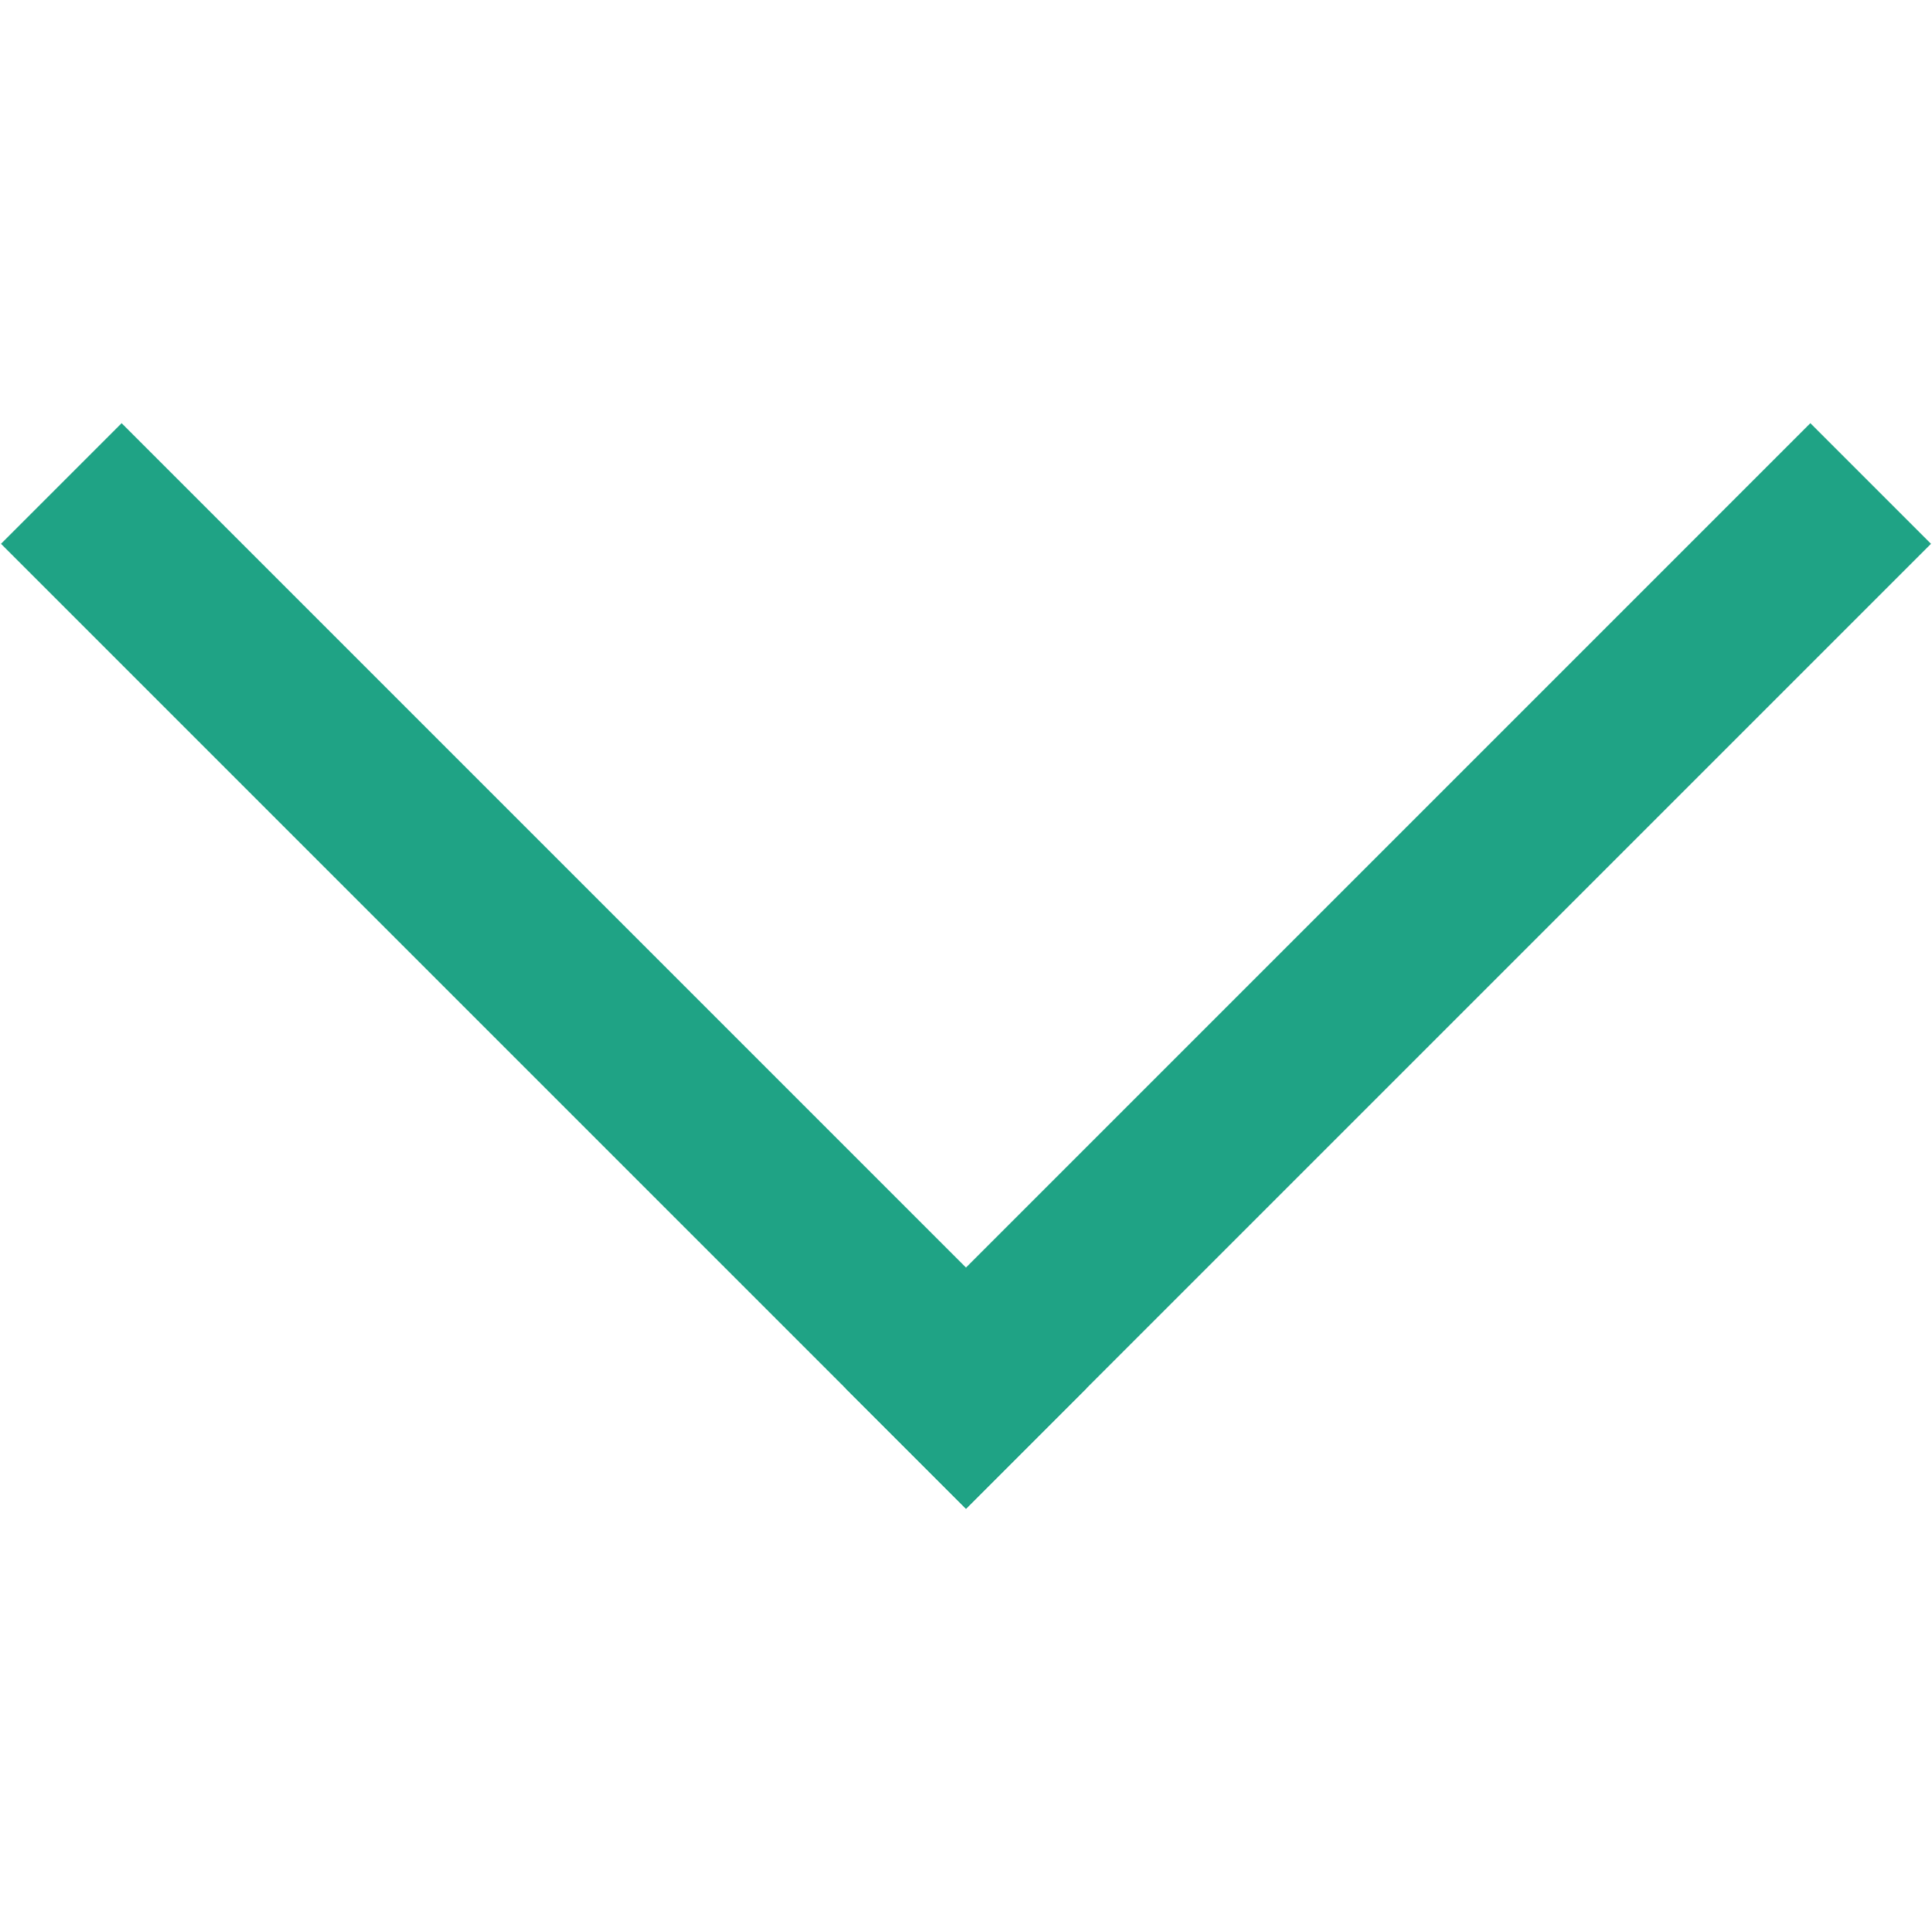
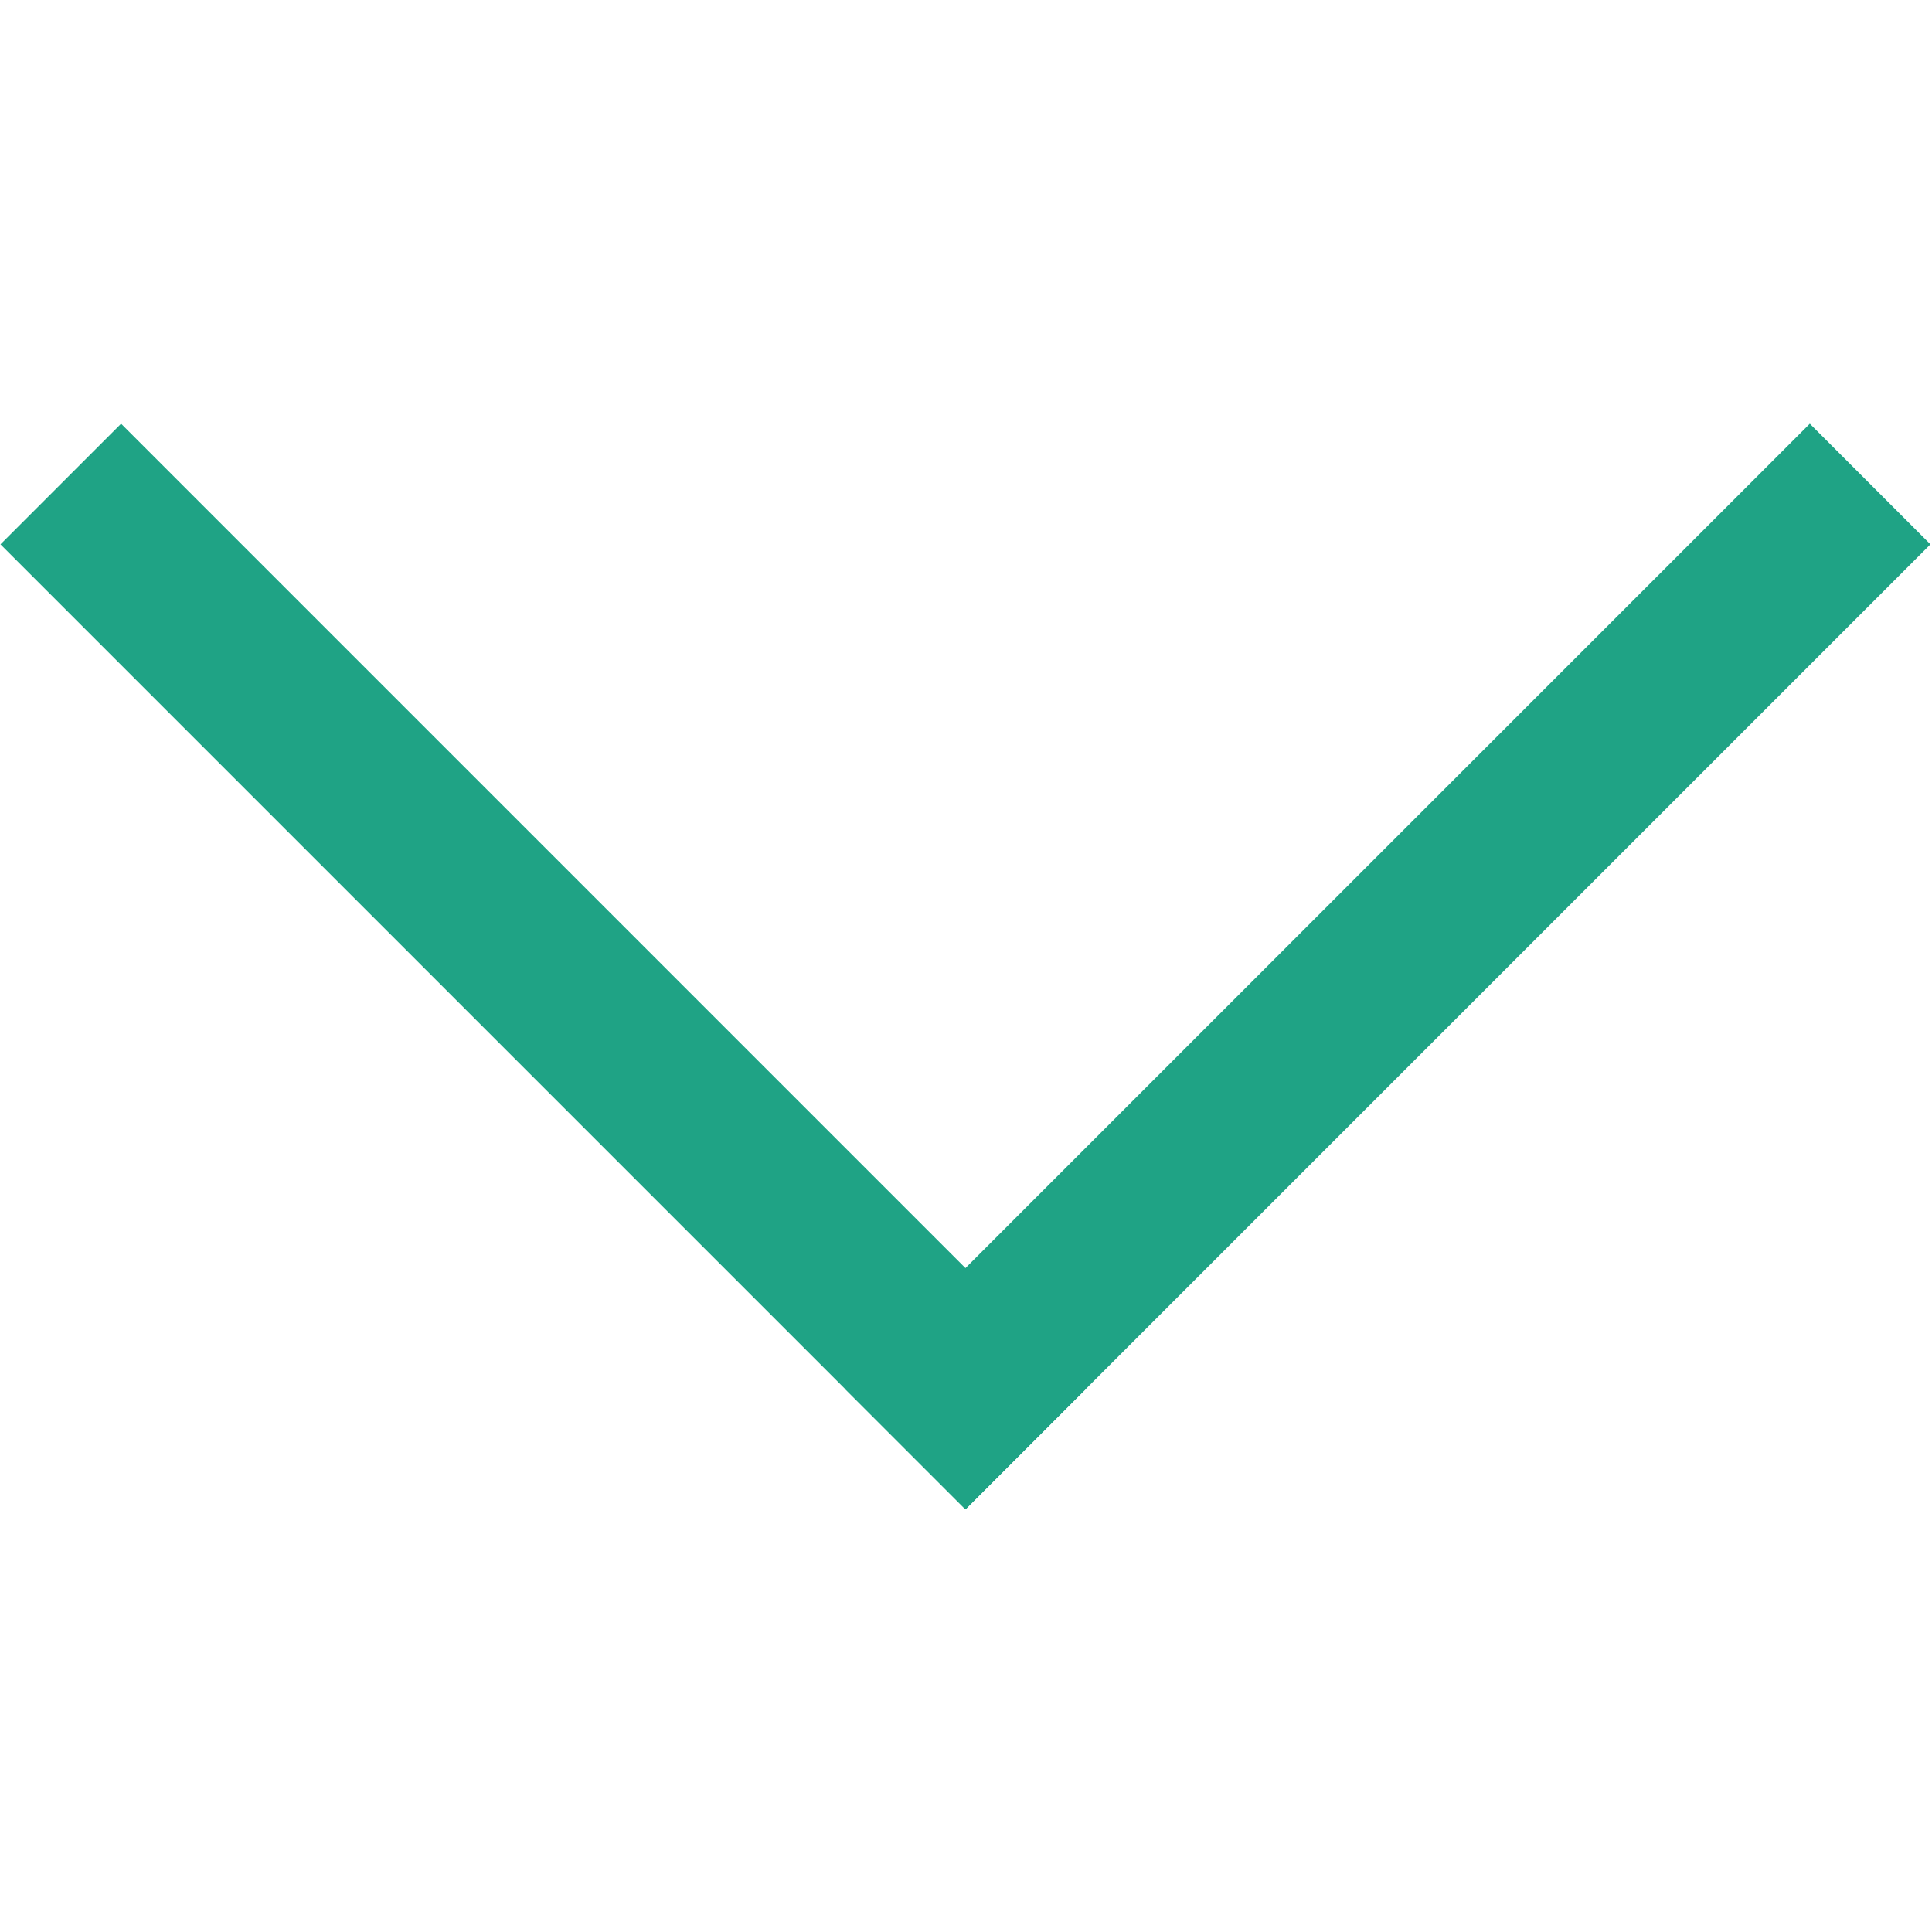
- <svg xmlns="http://www.w3.org/2000/svg" id="svg12" width="8" height="8" version="1.1" viewBox="0 0 8 8">
-   <g id="App-UI" fill="none" fill-rule="evenodd" stroke="none" stroke-width="1" transform="matrix(-0.7063709,0,0,-0.7063709,7.995834,6.49005)">
-     <g id="Overview" fill="#1fa385" transform="translate(-484,-188)">
-       <g id="SortUp" transform="matrix(-0.7071068,0.7071068,0.7071068,0.7071068,489.6569,188.3432)">
-         <rect id="Rectangle" width="8" height="1" x="0" y="0" />
-         <rect id="rect7" width="1" height="8" x="0" y="0" />
+ <svg xmlns="http://www.w3.org/2000/svg" width="8" height="8" version="1.1" viewBox="0 0 8 8">
+   <g transform="matrix(-.70637 0 0 -.70637 7.9958 6.49)" fill="none" fill-rule="evenodd">
+     <g transform="translate(-484,-188)" fill="#1fa385">
+       <g transform="matrix(-.70711 .70711 .70711 .70711 489.66 188.34)">
+         <rect width="8" height="1" />
+         <rect width="1" height="8" />
      </g>
    </g>
  </g>
</svg>
